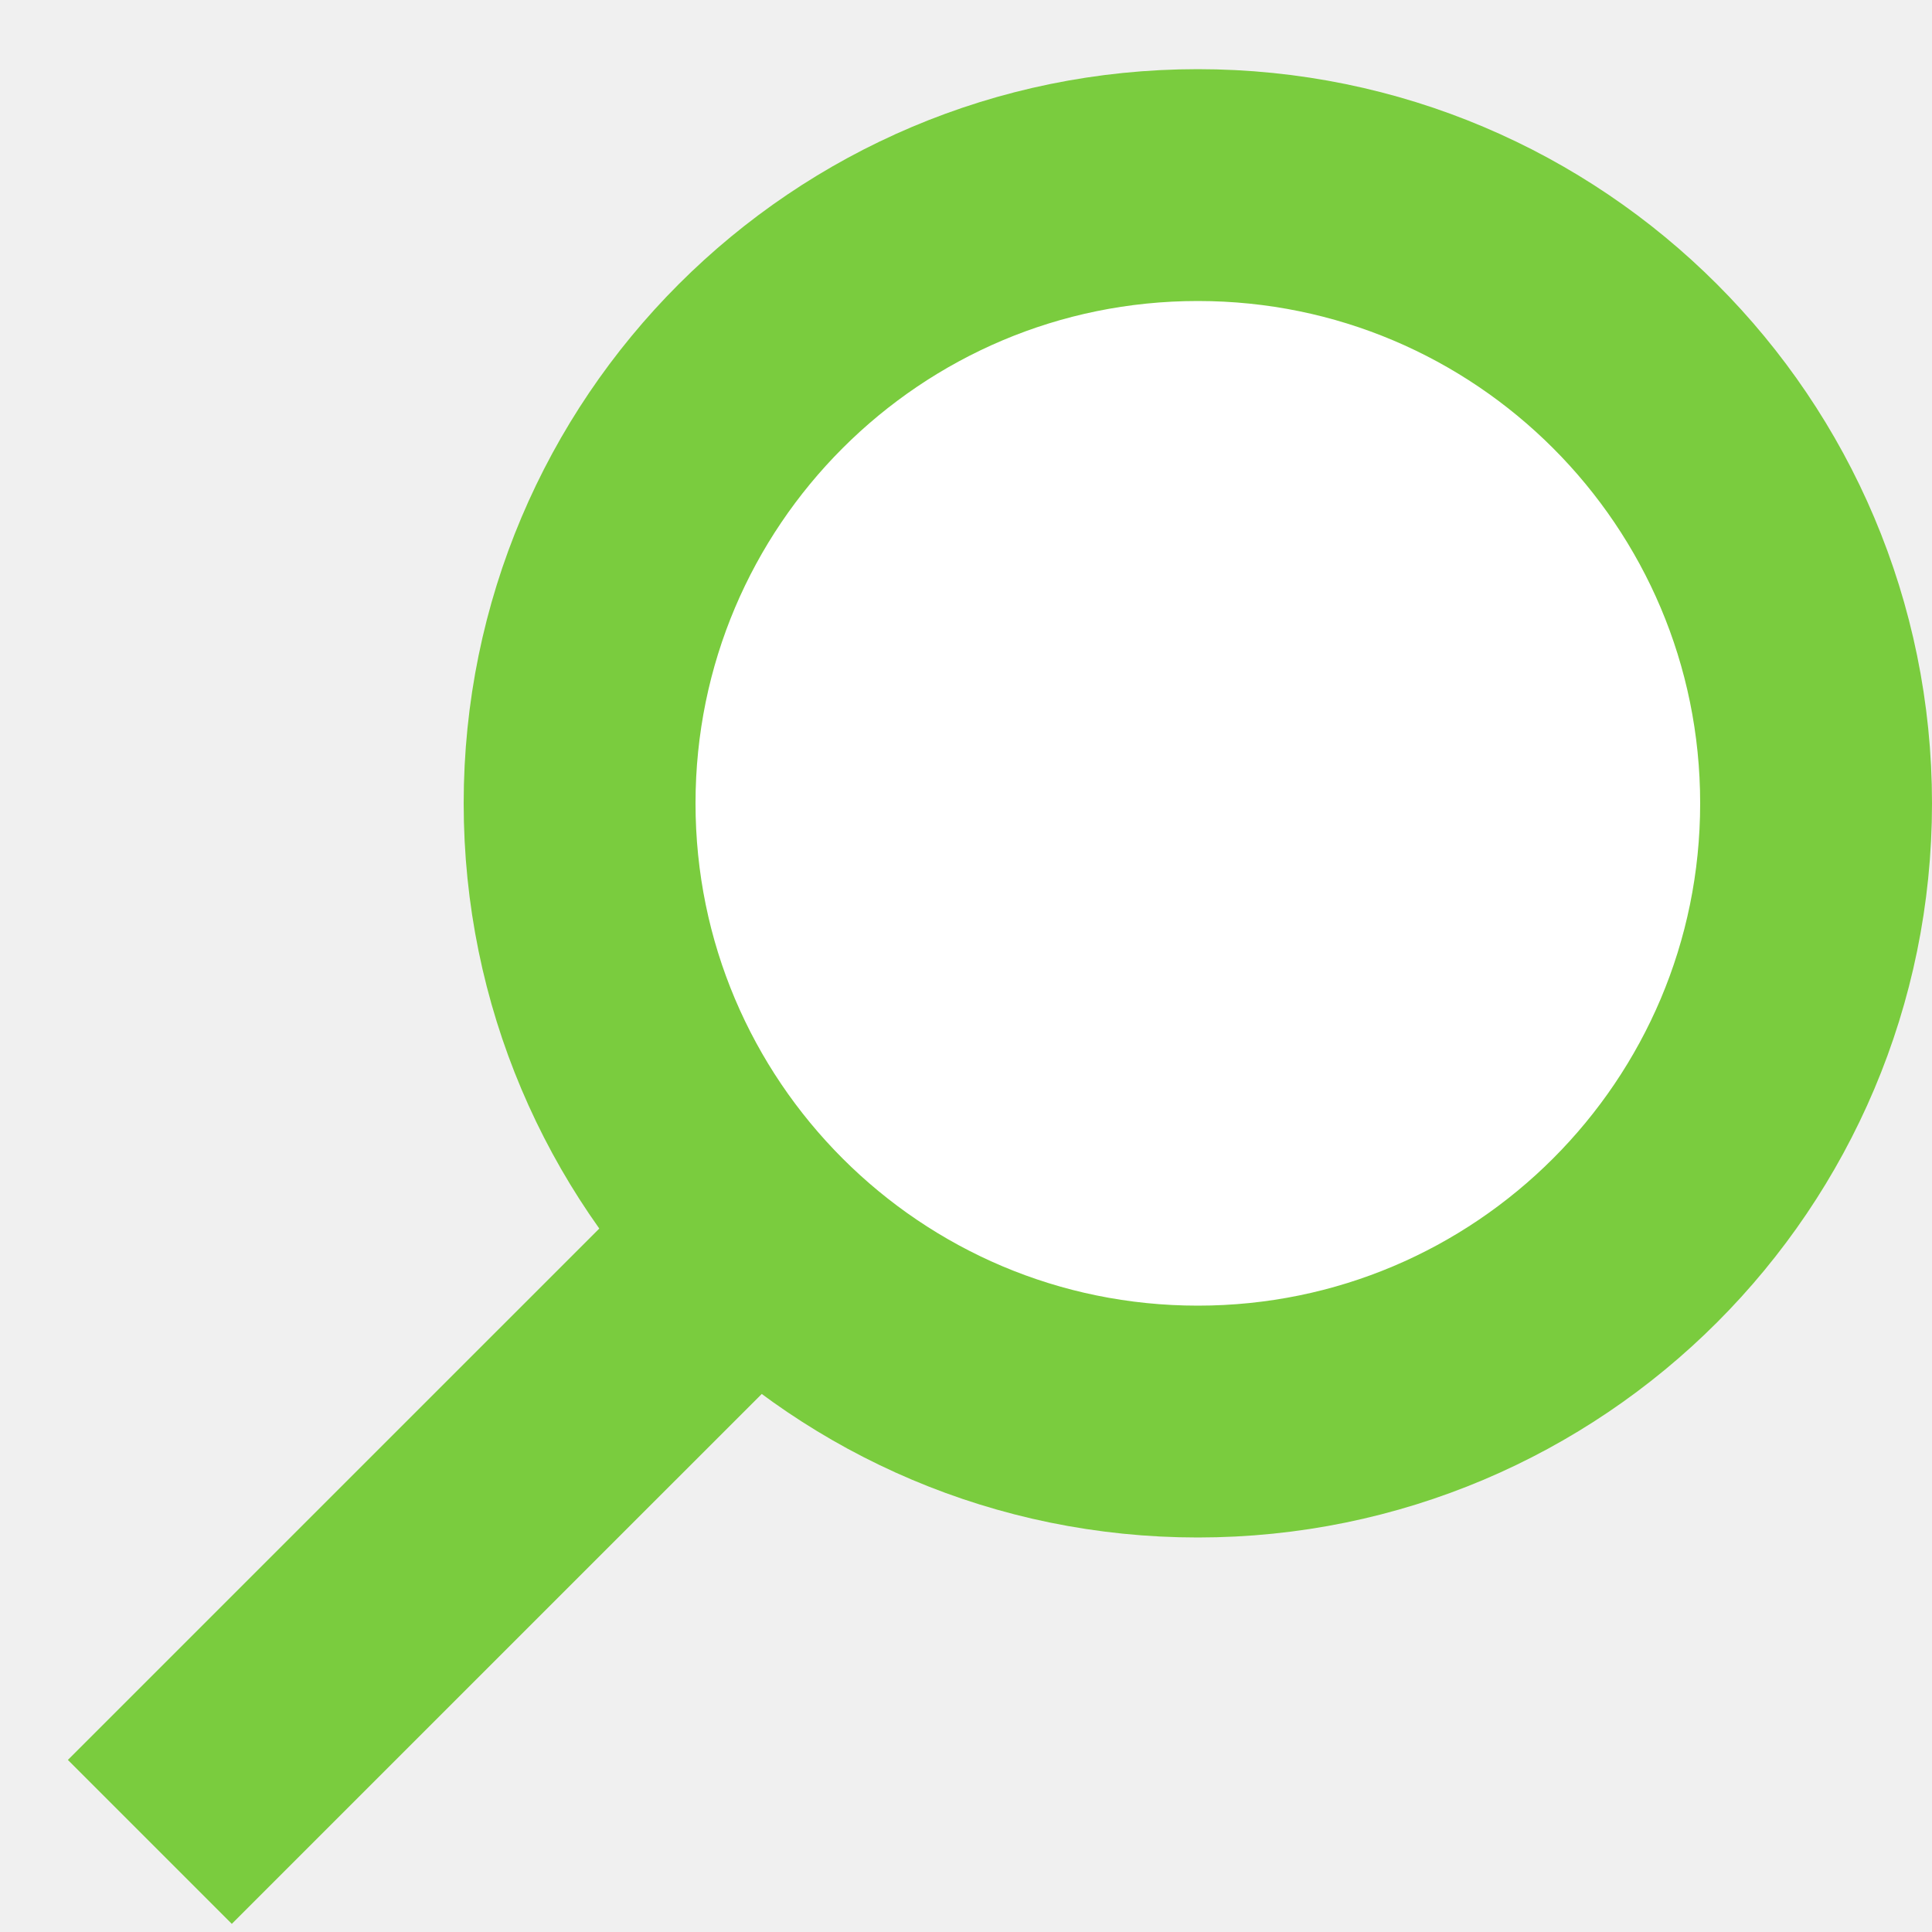
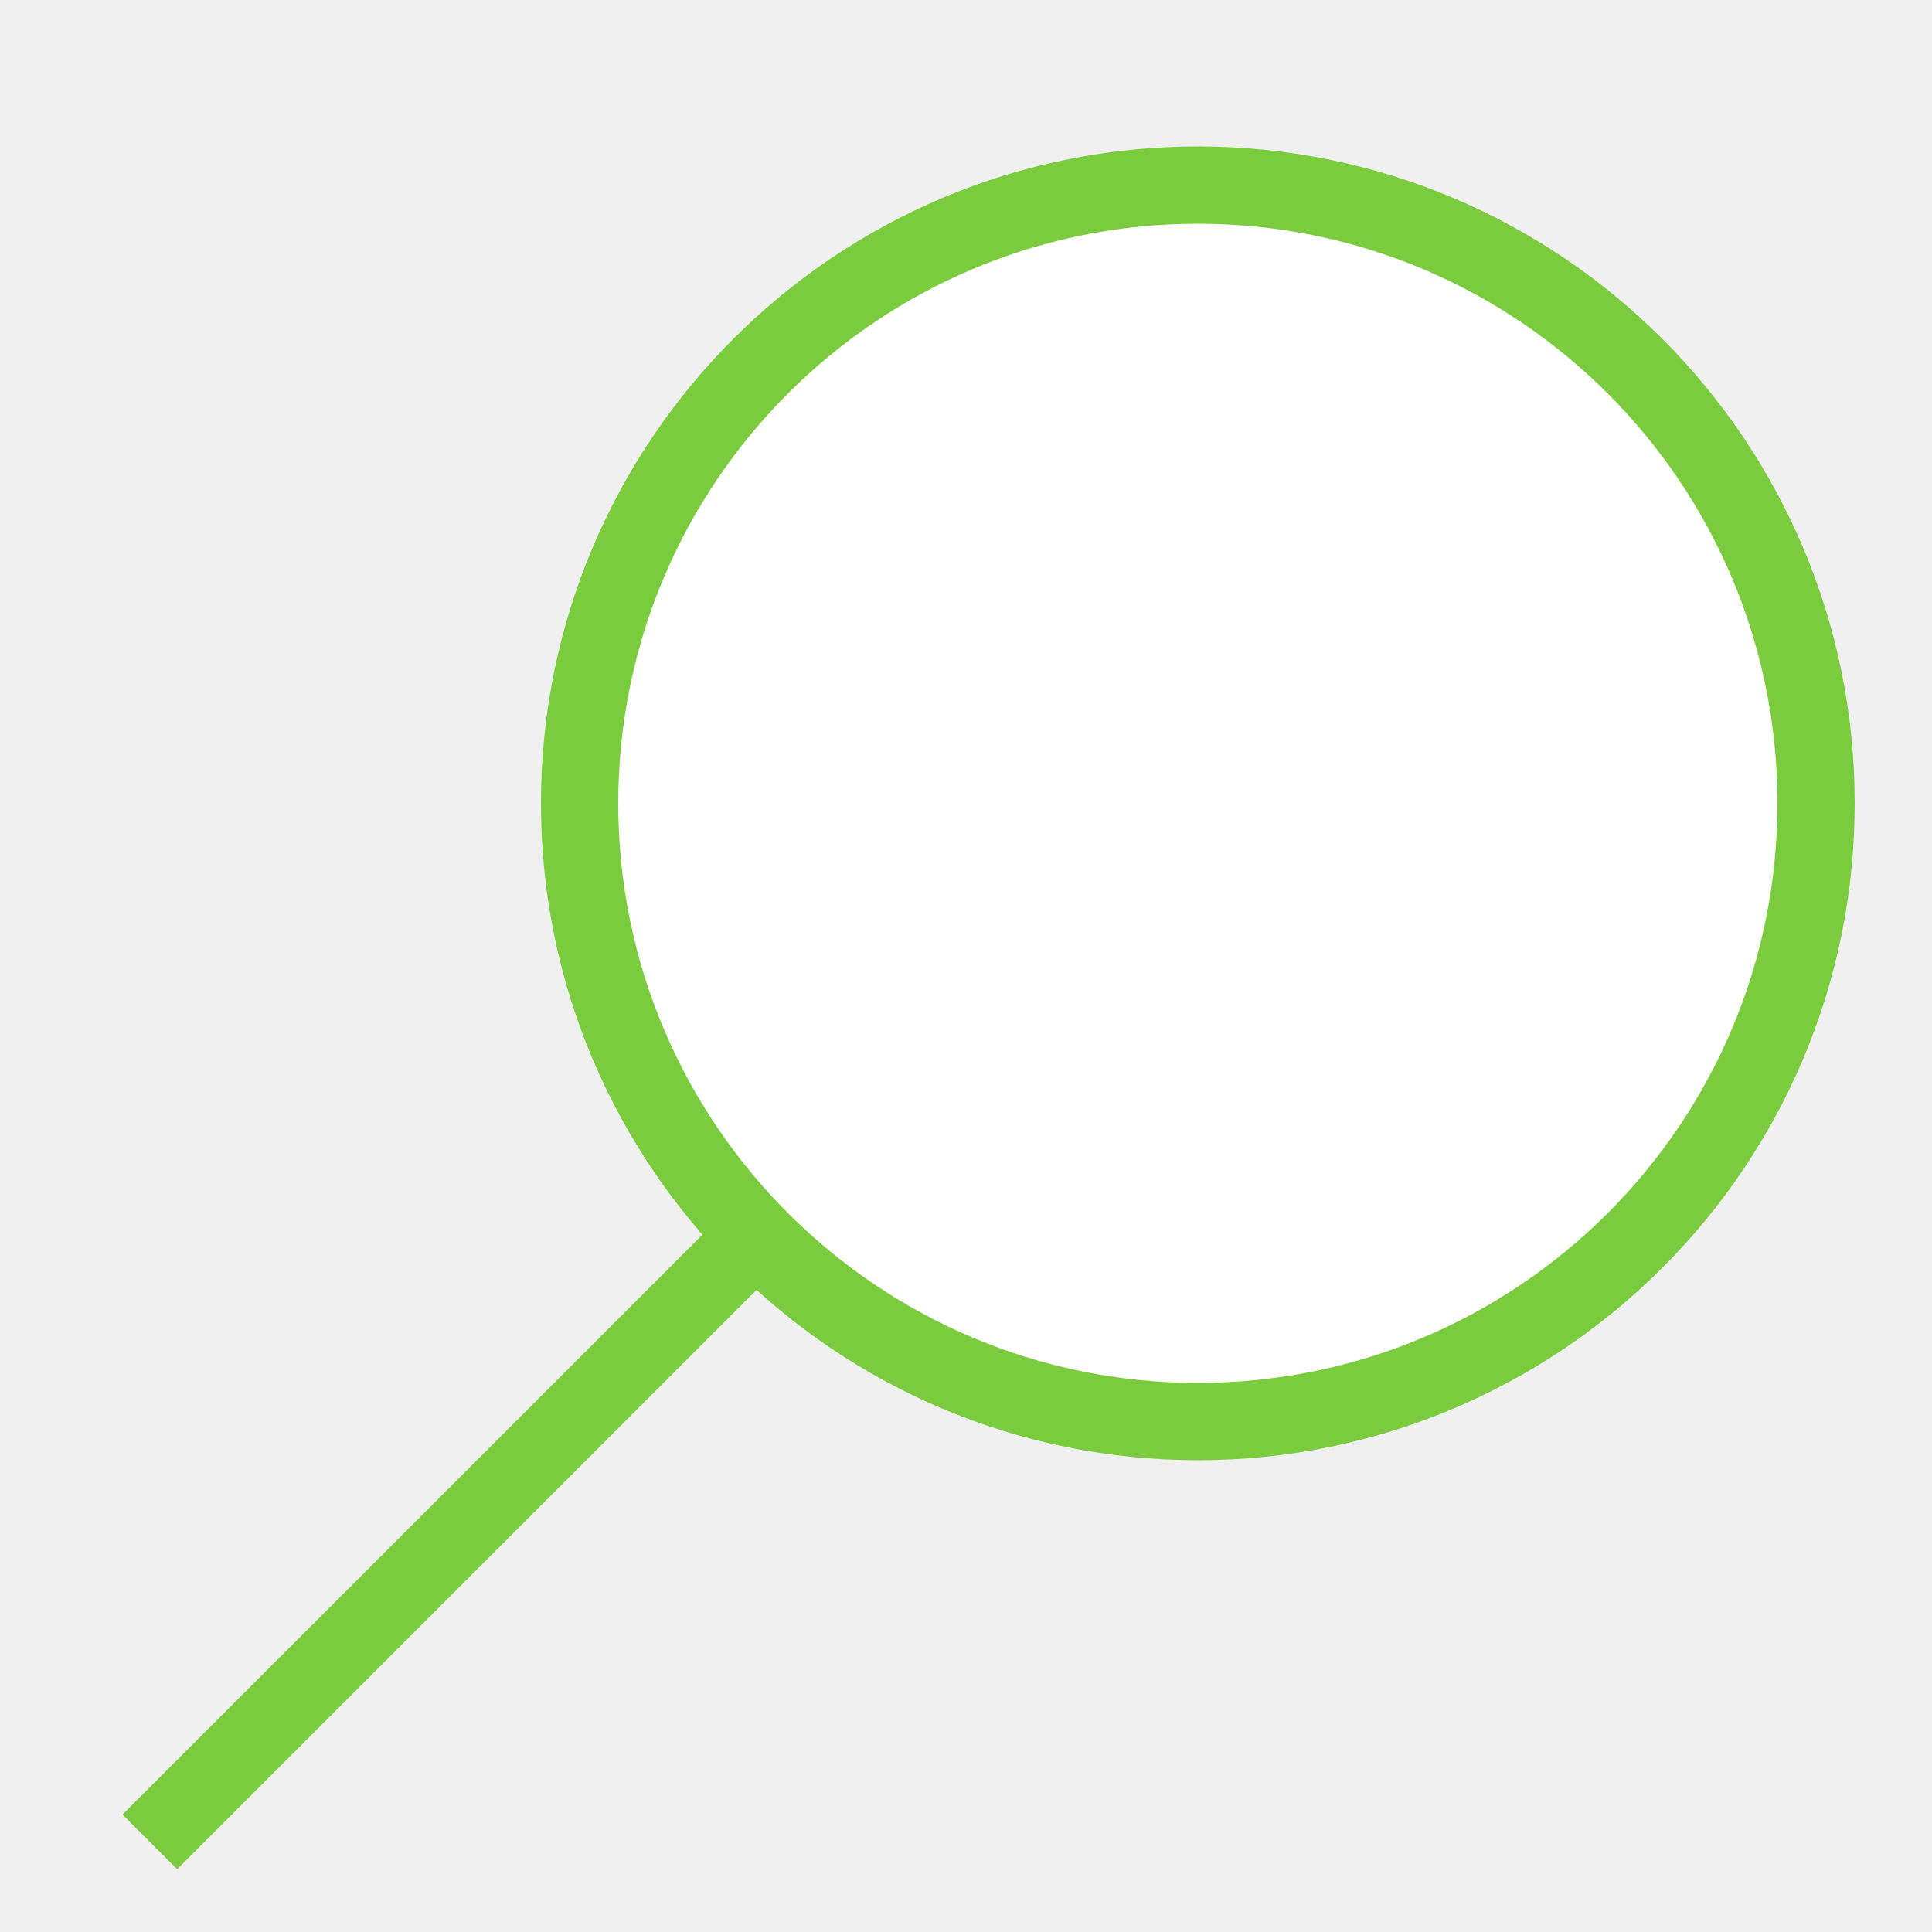
<svg xmlns="http://www.w3.org/2000/svg" width="25" height="25" viewBox="0 0 25 25" fill="none">
  <g id="Search Icon">
-     <line id="Line" x1="1.939" y1="23.834" x2="17.496" y2="8.278" stroke="#7ACC3E" stroke-width="3" />
-     <circle id="Ellipse" cx="15.5" cy="10.395" r="8" fill="white" stroke="#7ACC3E" stroke-width="3" />
+     <line id="Line" x1="1.939" y1="23.834" x2="17.496" y2="8.278" stroke="#7ACC3E" strokeWidth="3" />
+     <circle id="Ellipse" cx="15.5" cy="10.395" r="8" fill="white" stroke="#7ACC3E" strokeWidth="3" />
  </g>
</svg>
